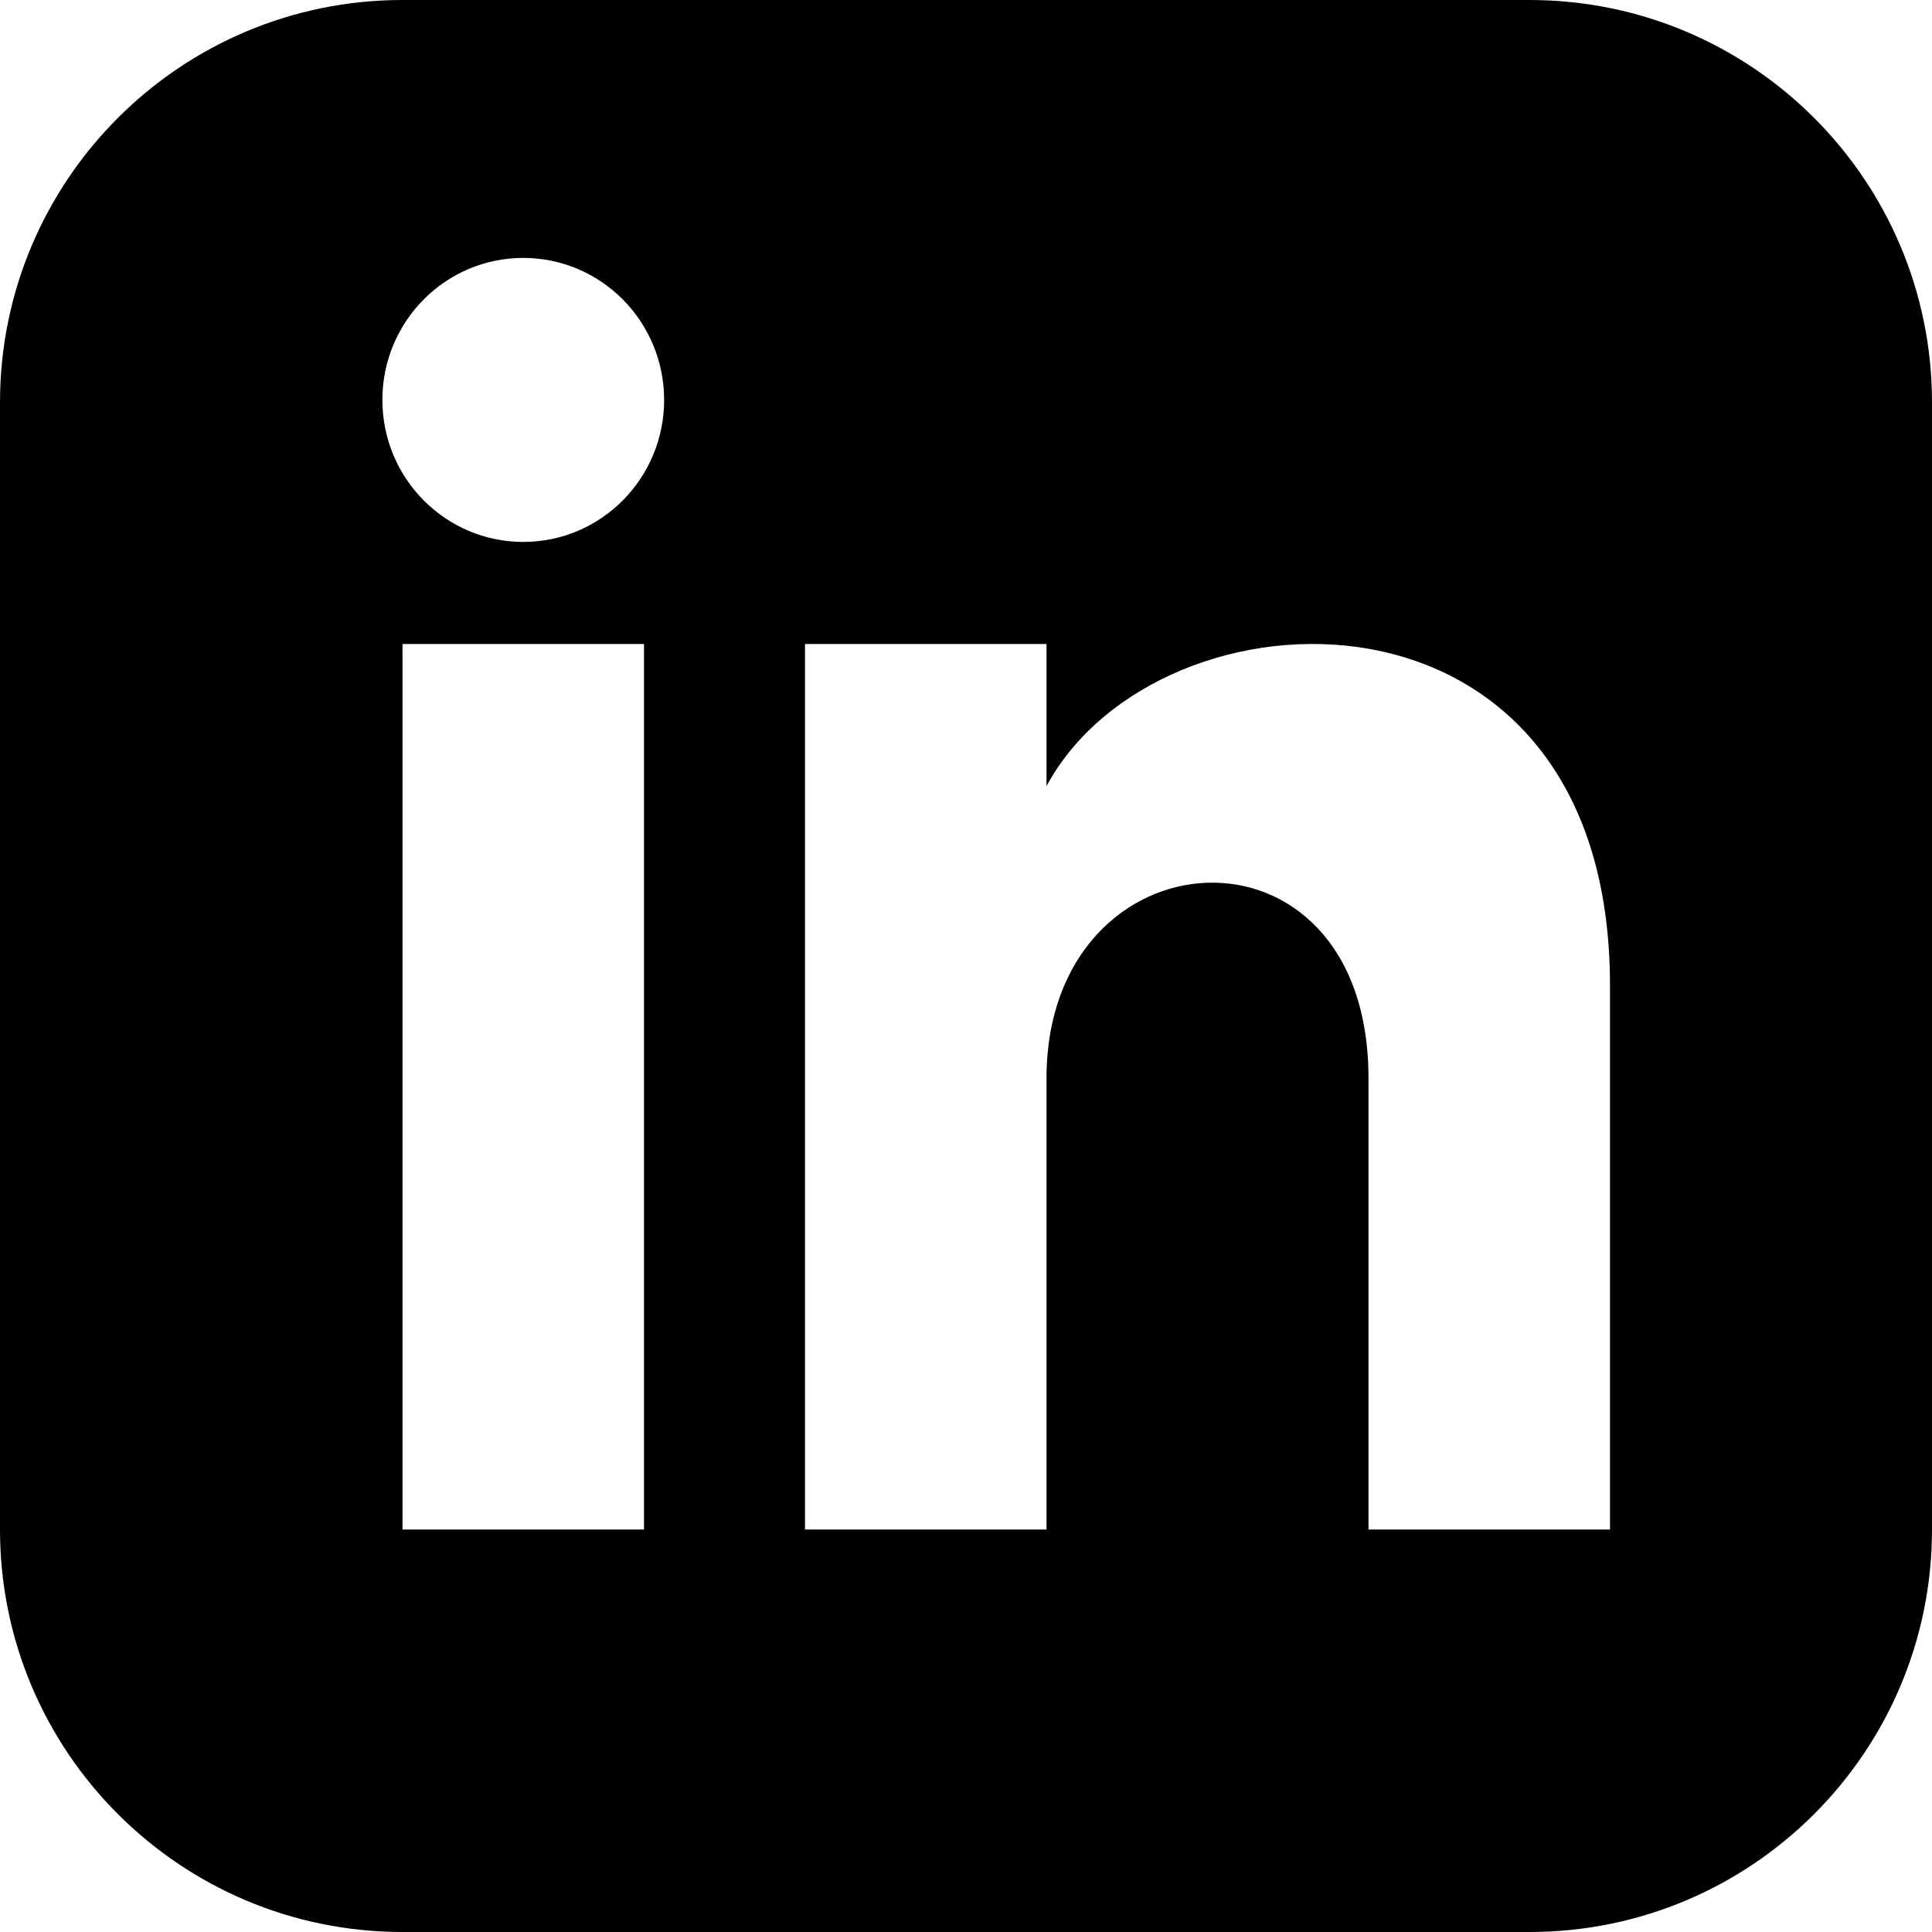
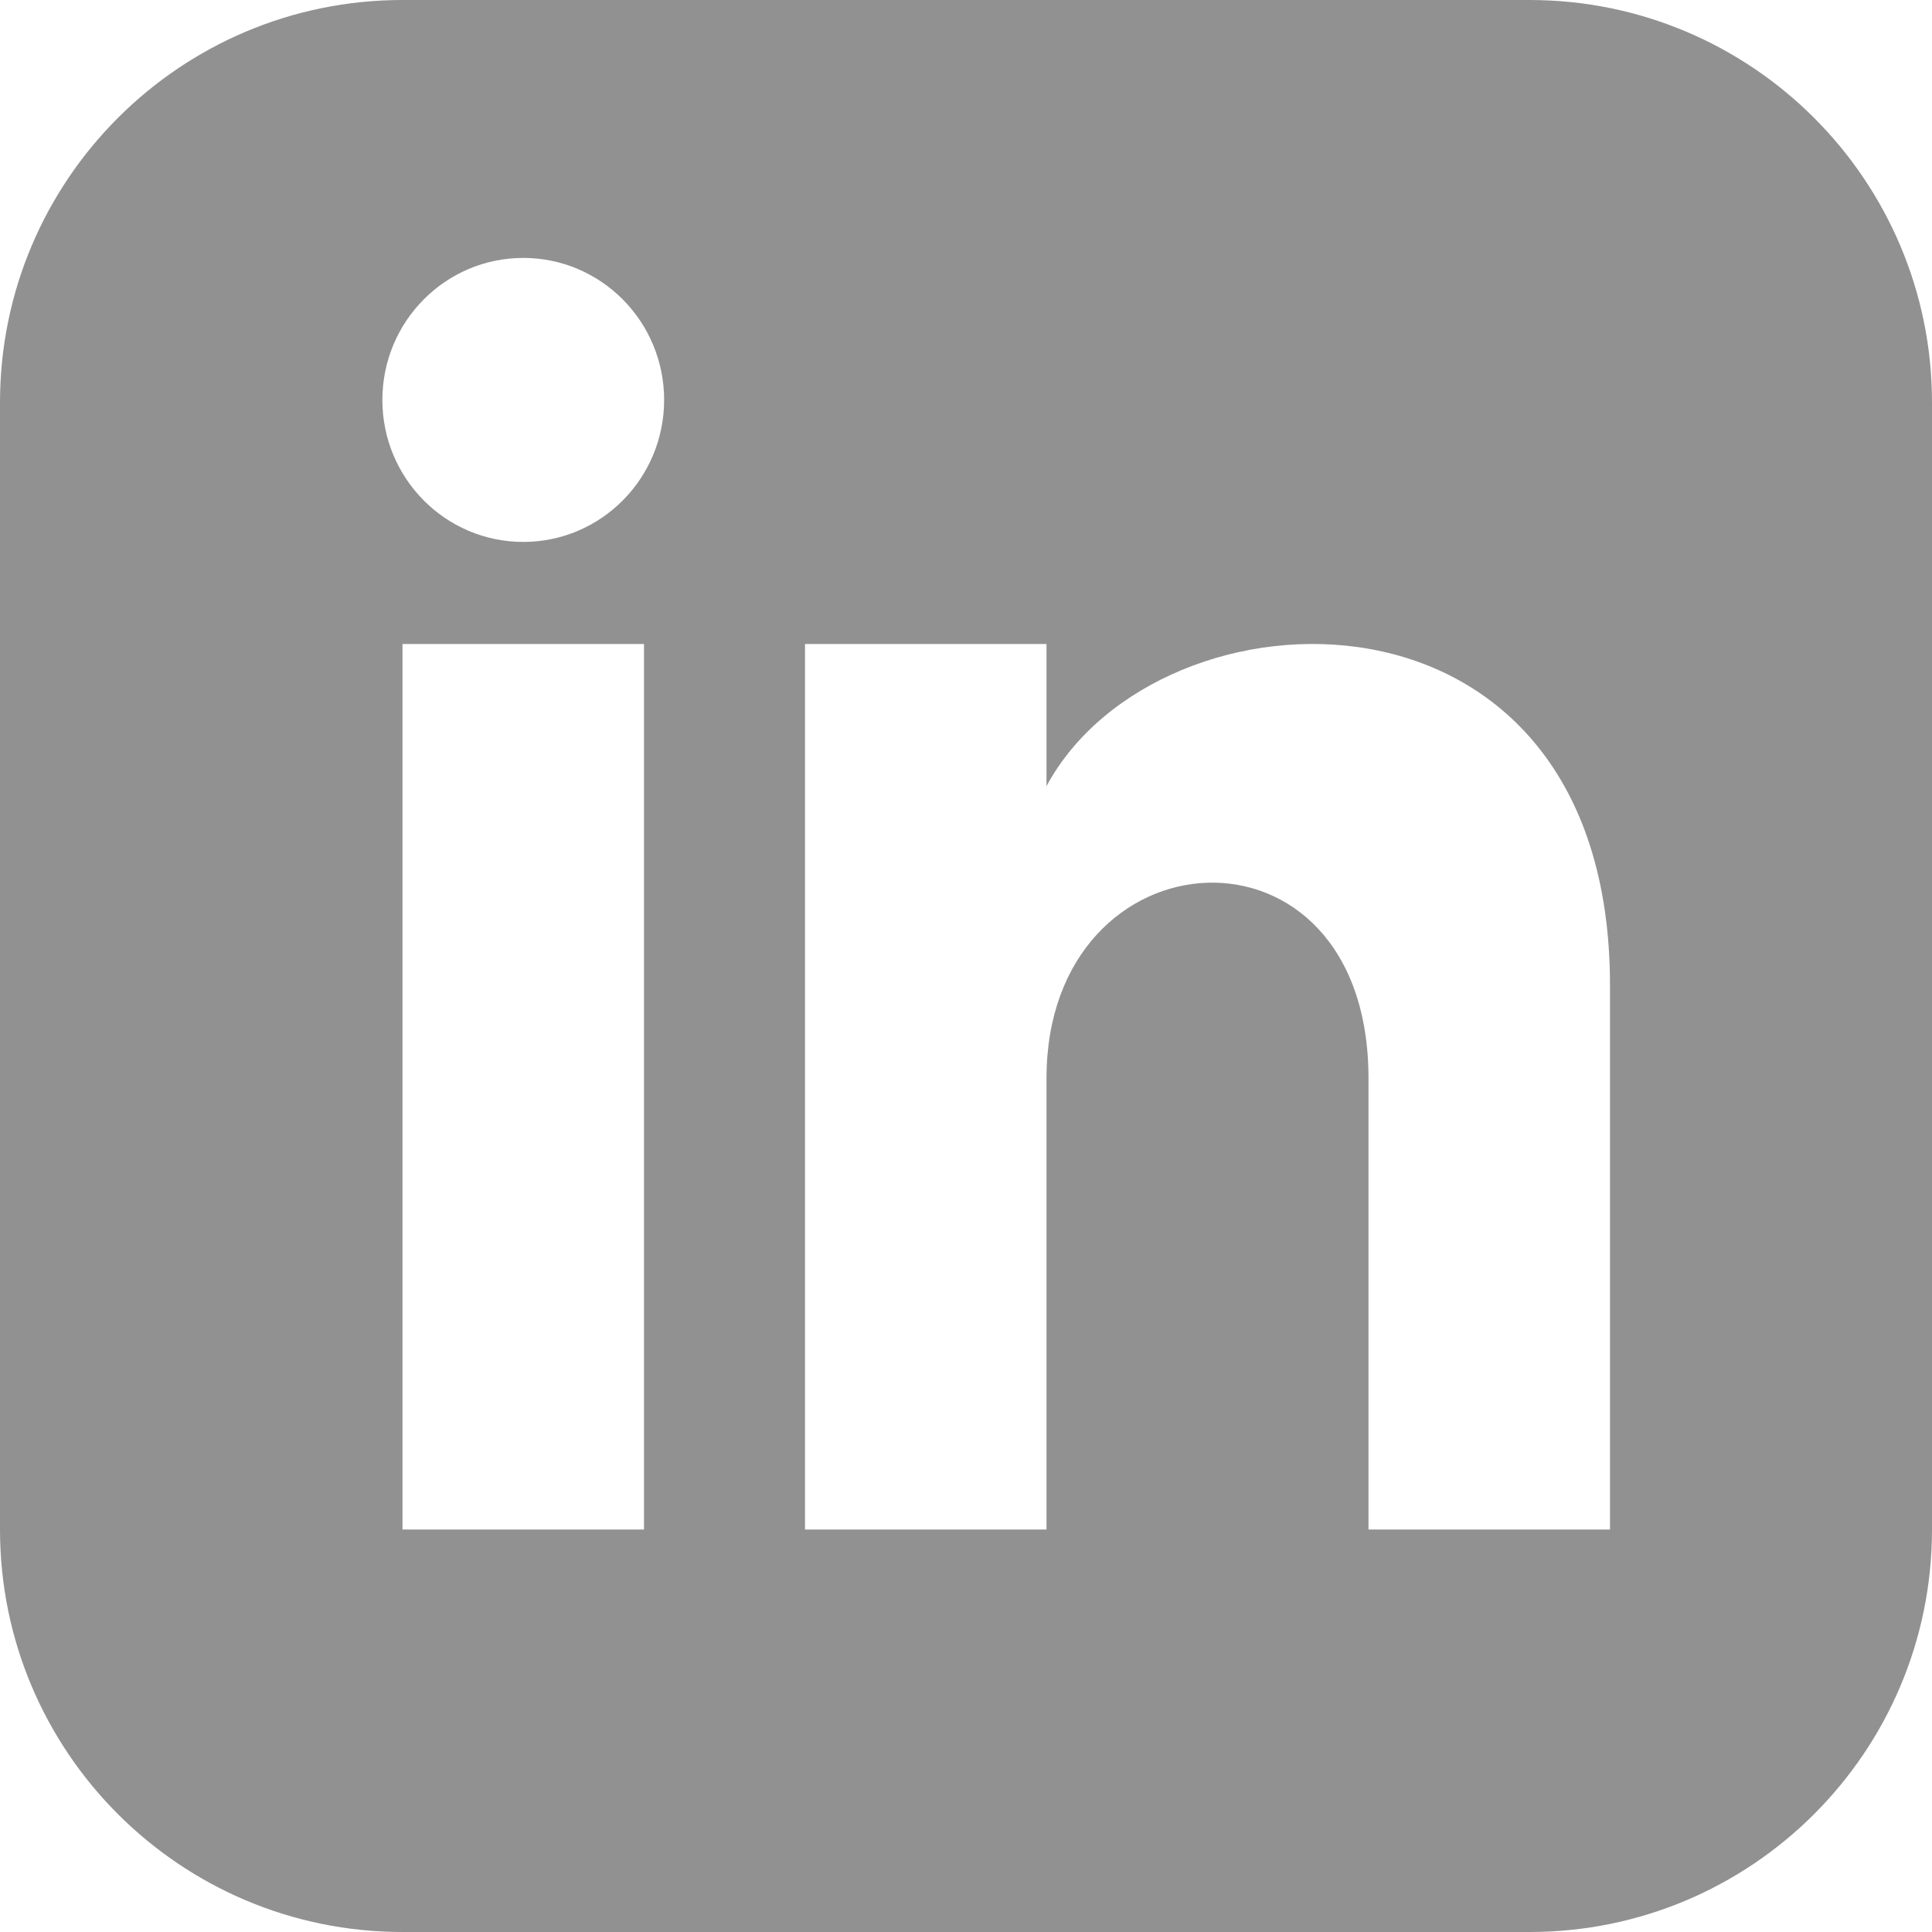
<svg xmlns="http://www.w3.org/2000/svg" width="24" height="24" viewBox="0 0 24 24">
-   <path d="M19 0h-14c-2.761 0-5 2.239-5 5v14c0 2.761 2.239 5 5 5h14c2.762 0 5-2.239 5-5v-14c0-2.761-2.238-5-5-5zm-11 19h-3v-11h3v11zm-1.5-12.268c-.966 0-1.75-.79-1.75-1.764s.784-1.764 1.75-1.764 1.75.79 1.75 1.764-.783 1.764-1.75 1.764zm13.5 12.268h-3v-5.604c0-3.368-4-3.113-4 0v5.604h-3v-11h3v1.765c1.396-2.586 7-2.777 7 2.476v6.759z" />
+   <path fill="#919191" d="M19 0h-14c-2.761 0-5 2.239-5 5v14c0 2.761 2.239 5 5 5h14c2.762 0 5-2.239 5-5v-14c0-2.761-2.238-5-5-5zm-11 19h-3v-11h3v11zm-1.5-12.268c-.966 0-1.75-.79-1.75-1.764s.784-1.764 1.75-1.764 1.75.79 1.75 1.764-.783 1.764-1.75 1.764zm13.5 12.268h-3v-5.604c0-3.368-4-3.113-4 0v5.604h-3v-11h3v1.765c1.396-2.586 7-2.777 7 2.476v6.759z" />
</svg>
